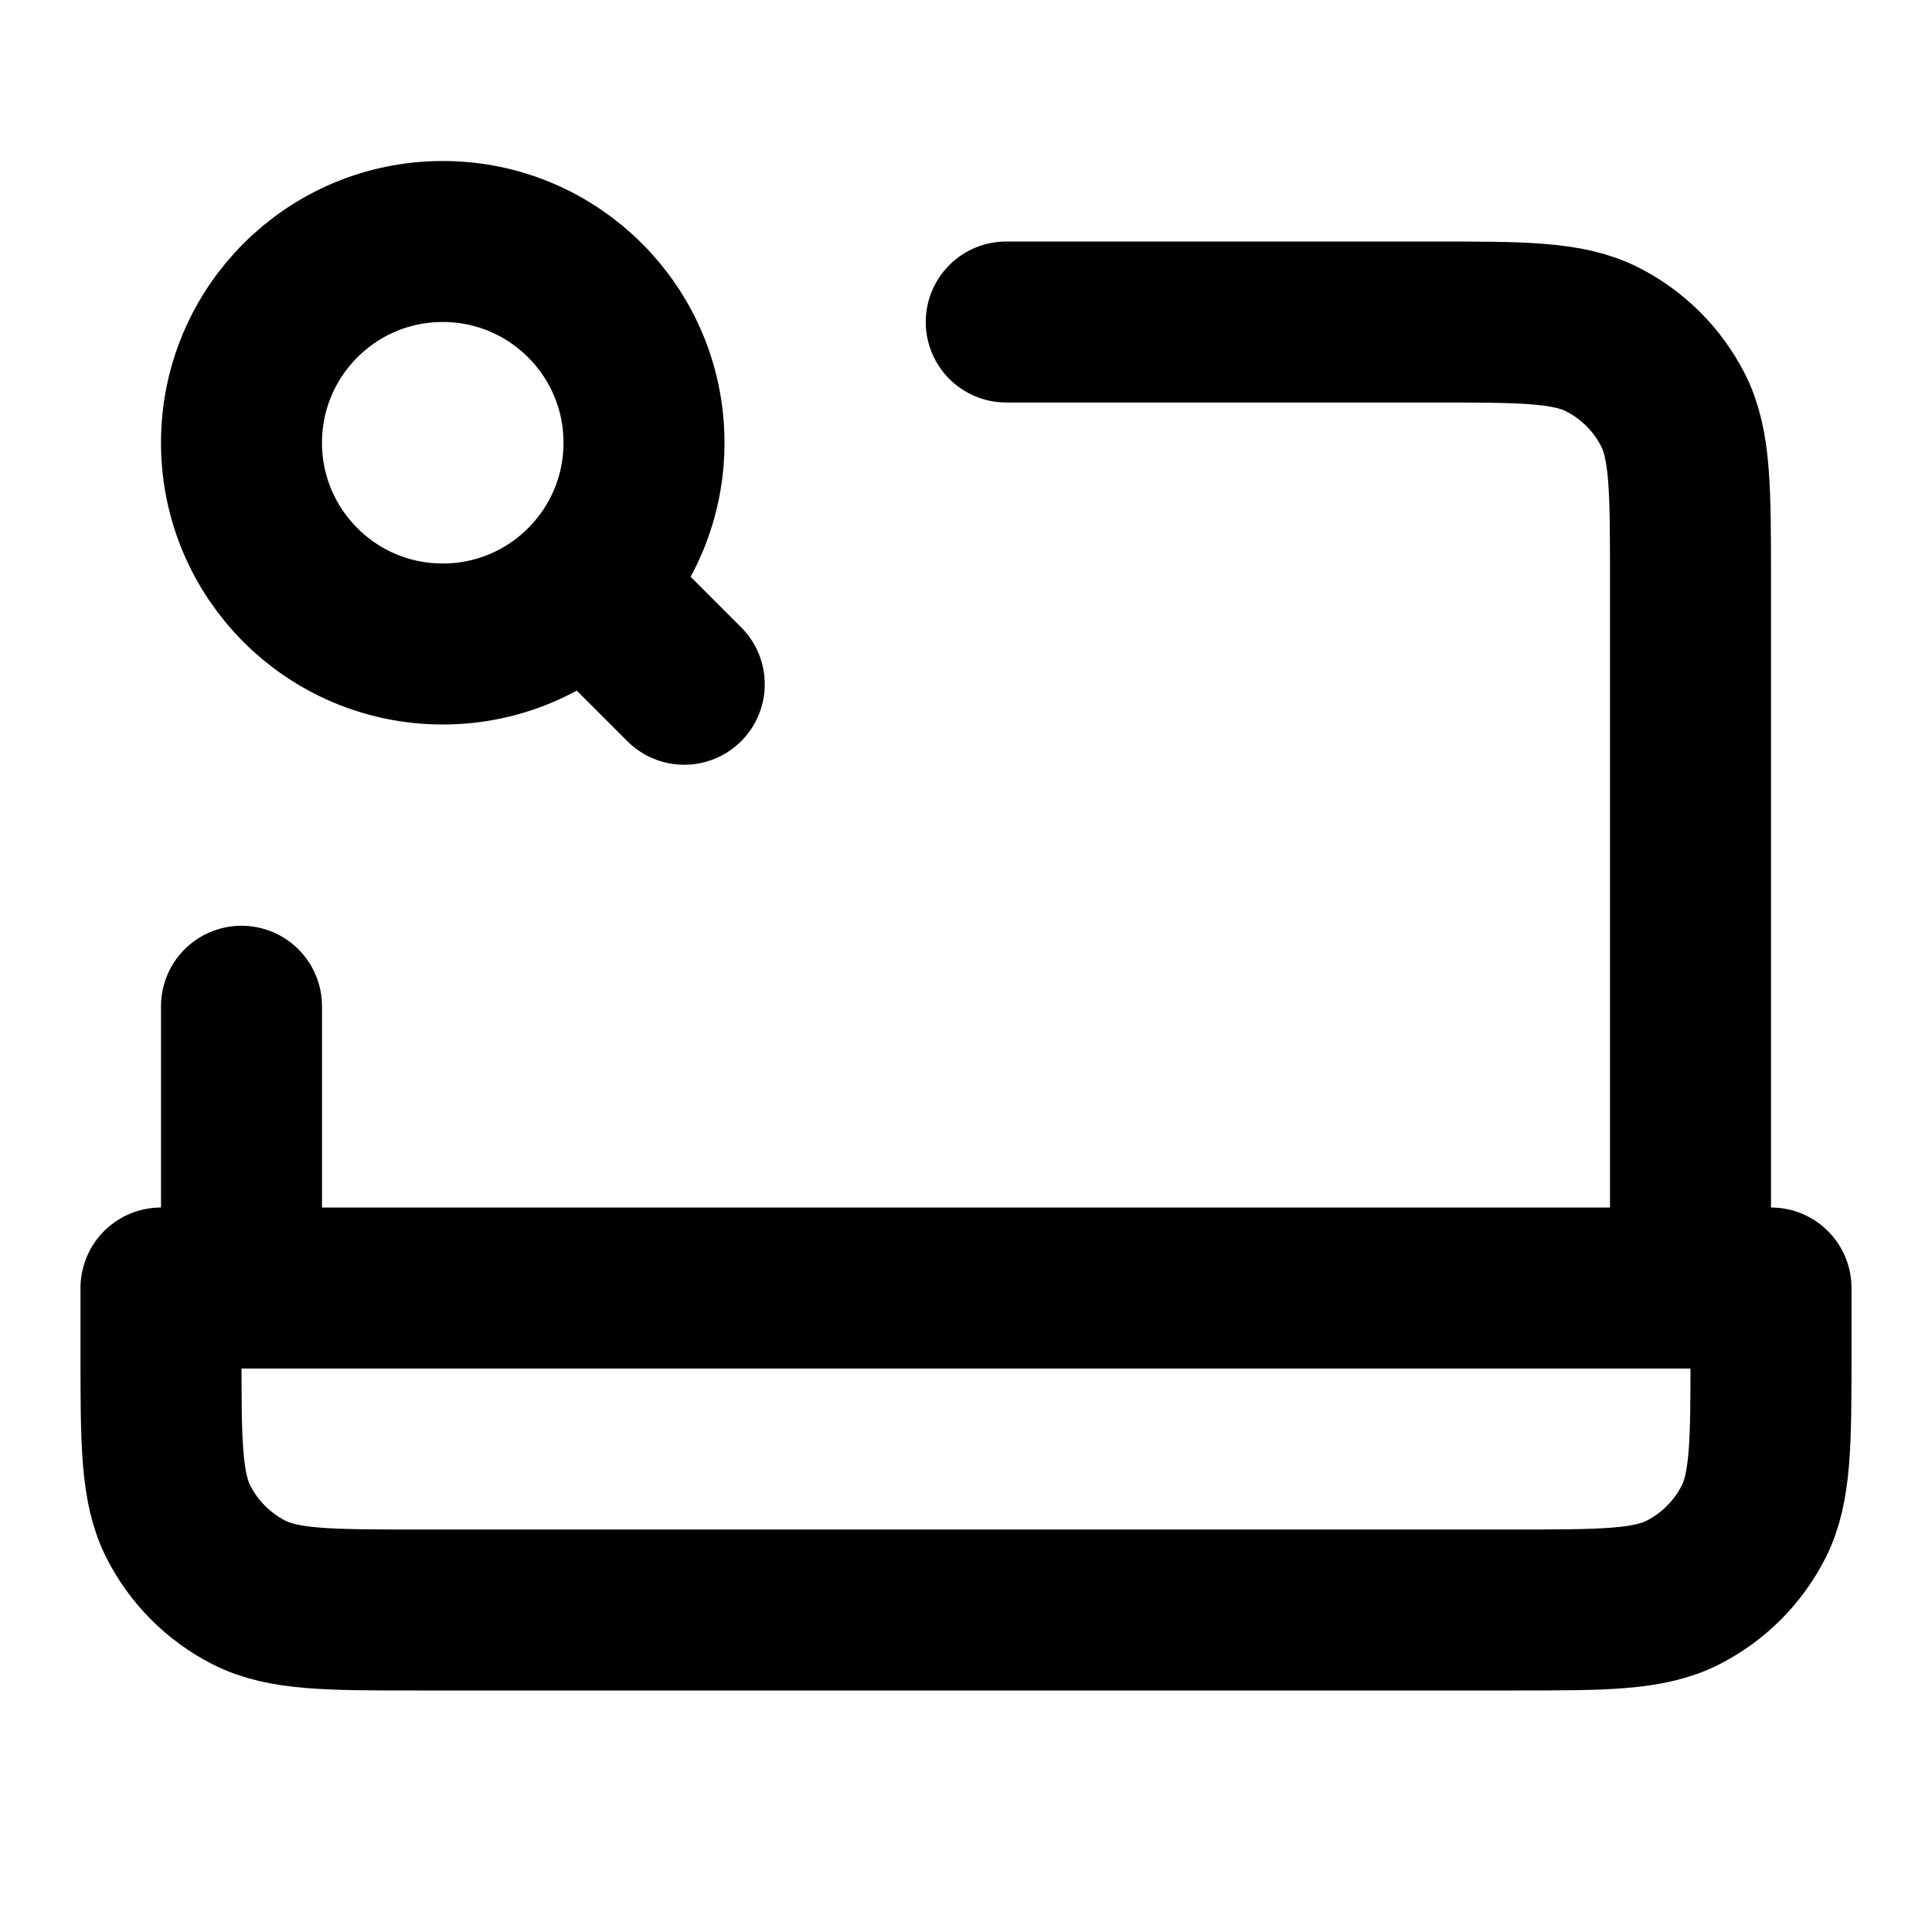
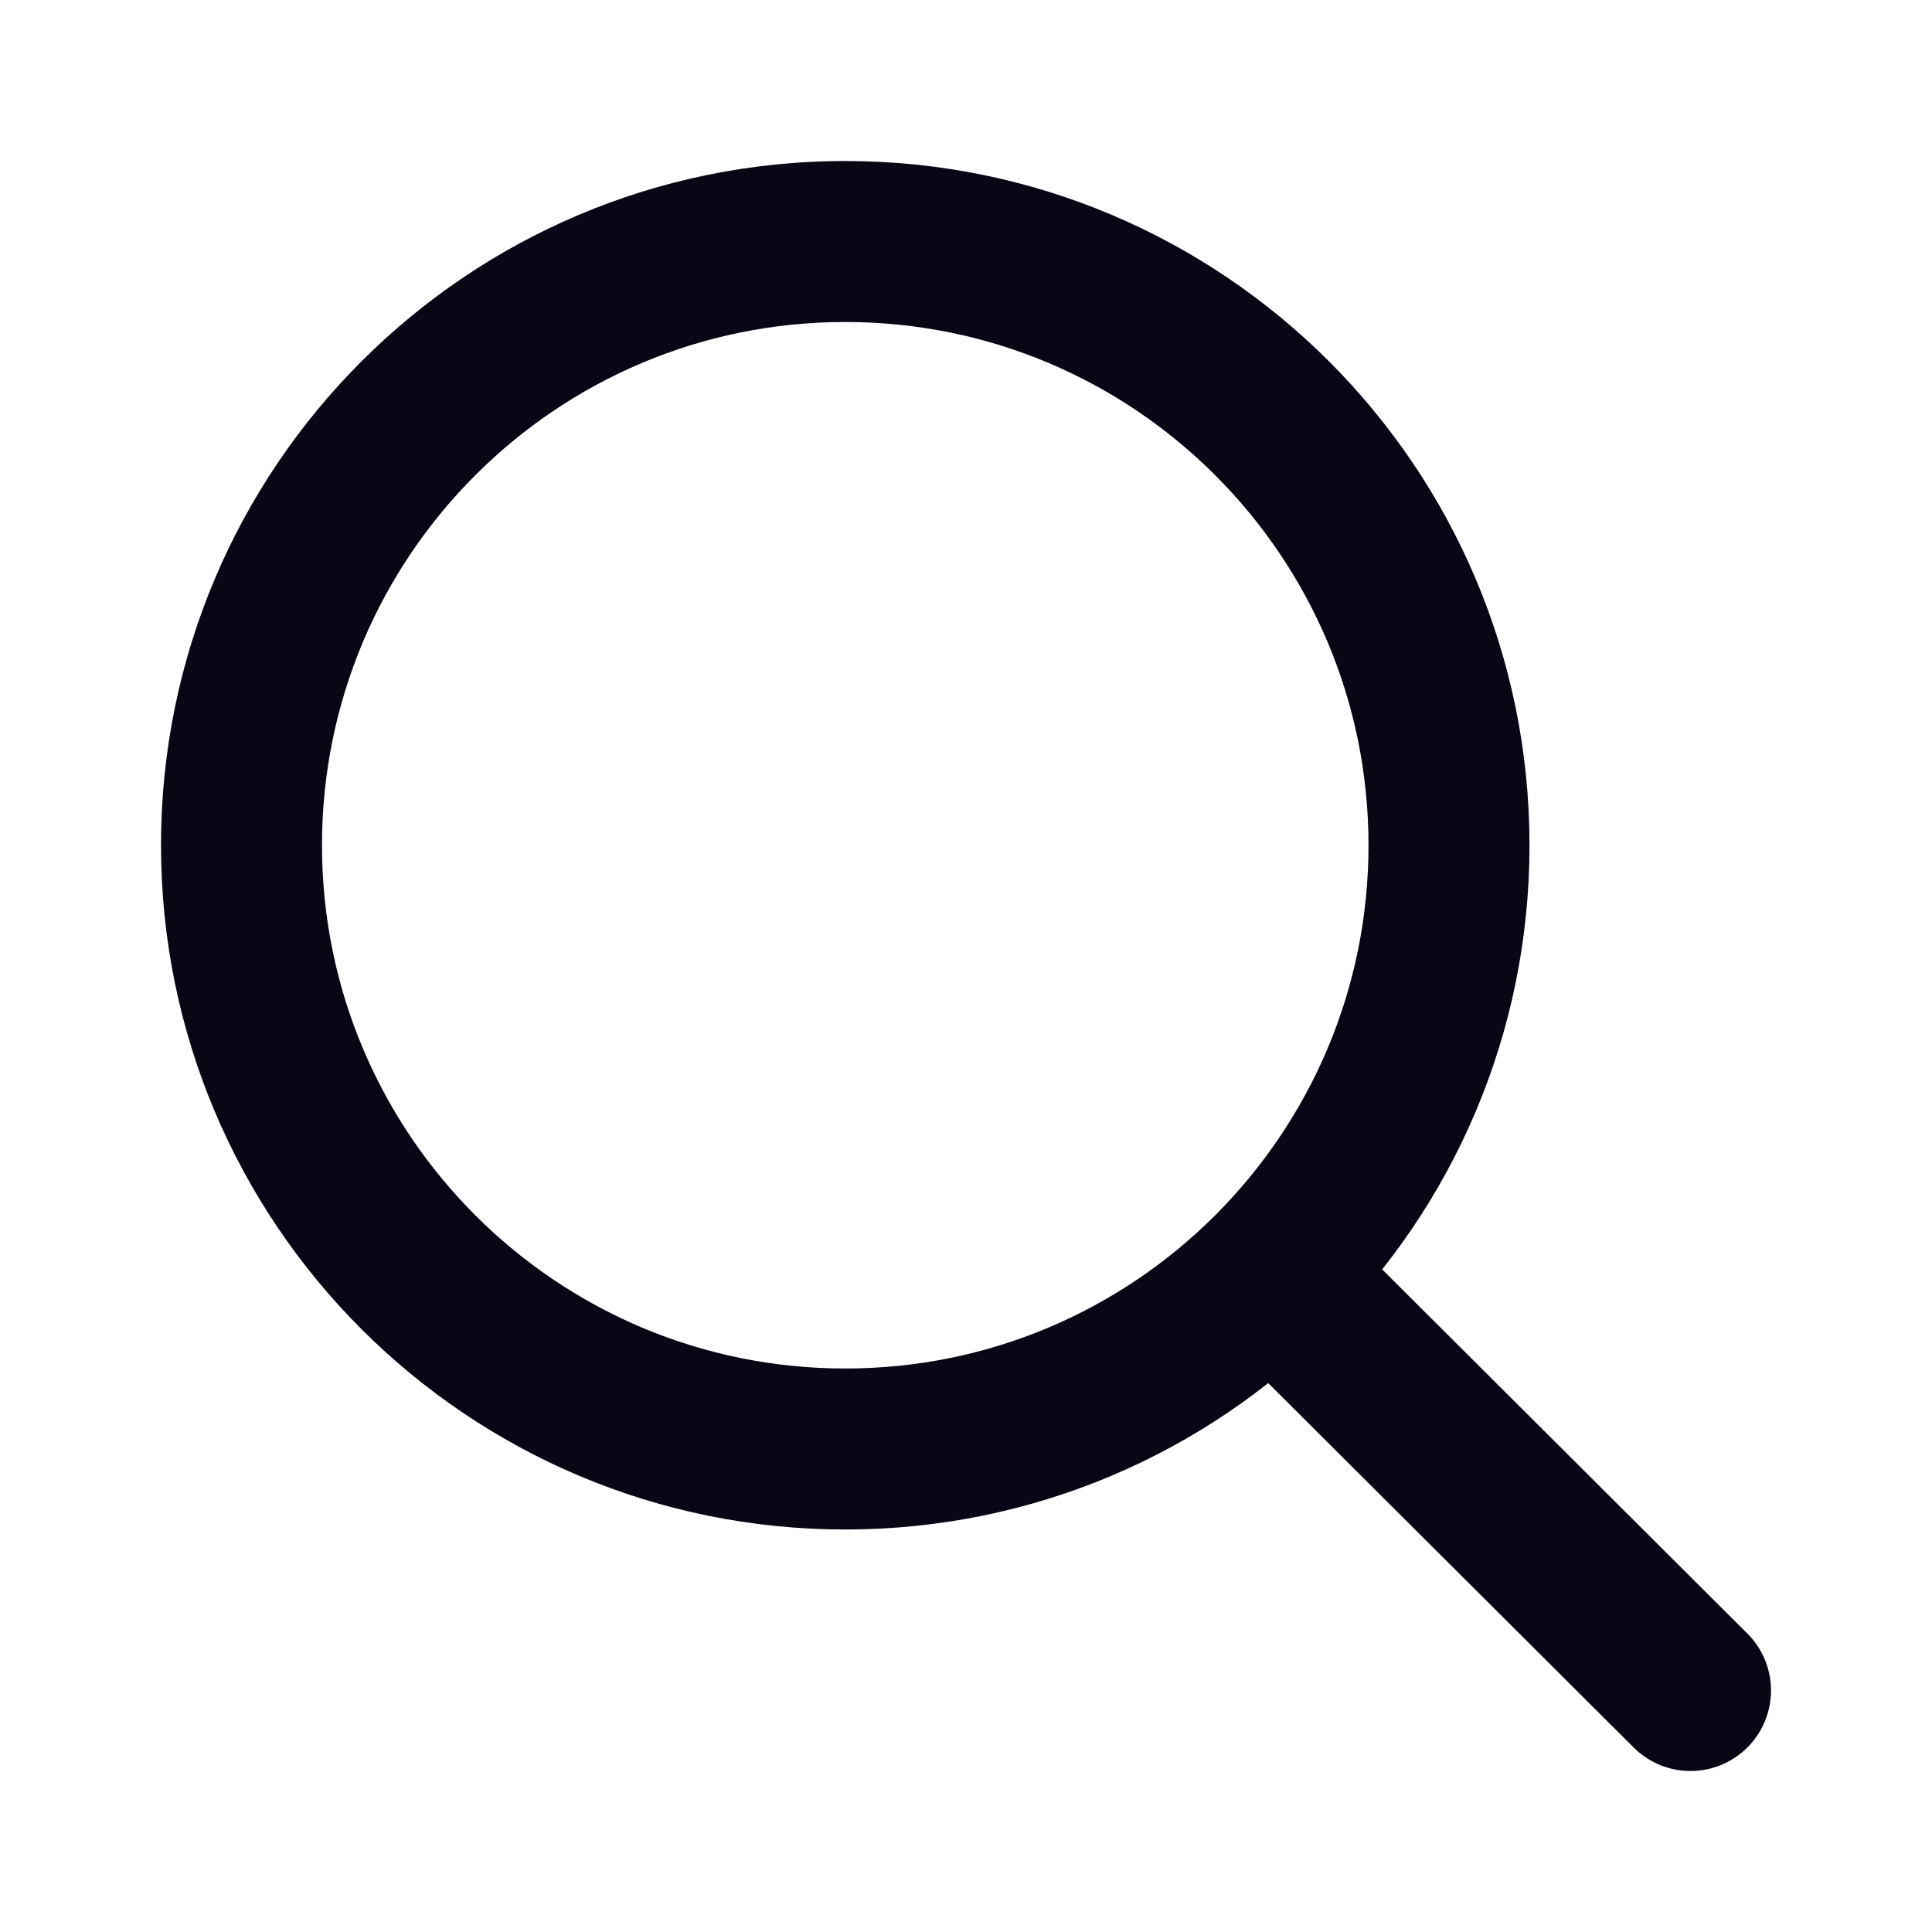
<svg xmlns="http://www.w3.org/2000/svg" width="800px" height="800px" viewBox="0 0 24 24" fill="none">
  <g id="SVGRepo_bgCarrier" stroke-width="0" />
  <g id="SVGRepo_tracerCarrier" stroke-linecap="round" stroke-linejoin="round" />
  <g id="SVGRepo_iconCarrier">
-     <path d="M7.27 7.27L8.5 8.5M12.5 4H17.8C18.92 4 19.48 4 19.908 4.218C20.284 4.41 20.59 4.716 20.782 5.092C21 5.52 21 6.08 21 7.2V16M3 16V12.5M8 5.5C8 6.881 6.881 8 5.5 8C4.119 8 3 6.881 3 5.5C3 4.119 4.119 3 5.5 3C6.881 3 8 4.119 8 5.5ZM2 16H22V16.8C22 17.92 22 18.48 21.782 18.908C21.59 19.284 21.284 19.59 20.908 19.782C20.48 20 19.92 20 18.8 20H5.2C4.08 20 3.52 20 3.092 19.782C2.716 19.59 2.41 19.284 2.218 18.908C2 18.48 2 17.92 2 16.8V16Z" stroke="currentColor" stroke-width="2" stroke-linecap="round" stroke-linejoin="round" />
+     <path d="M15.796 15.811L21 21M18 10.5C18 14.642 14.642 18 10.5 18C6.358 18 3 14.642 3 10.5C3 6.358 6.358 3 10.5 3C14.642 3 18 6.358 18 10.5Z" stroke="#070715" stroke-width="2" stroke-linecap="round" stroke-linejoin="round" />
  </g>
</svg>
